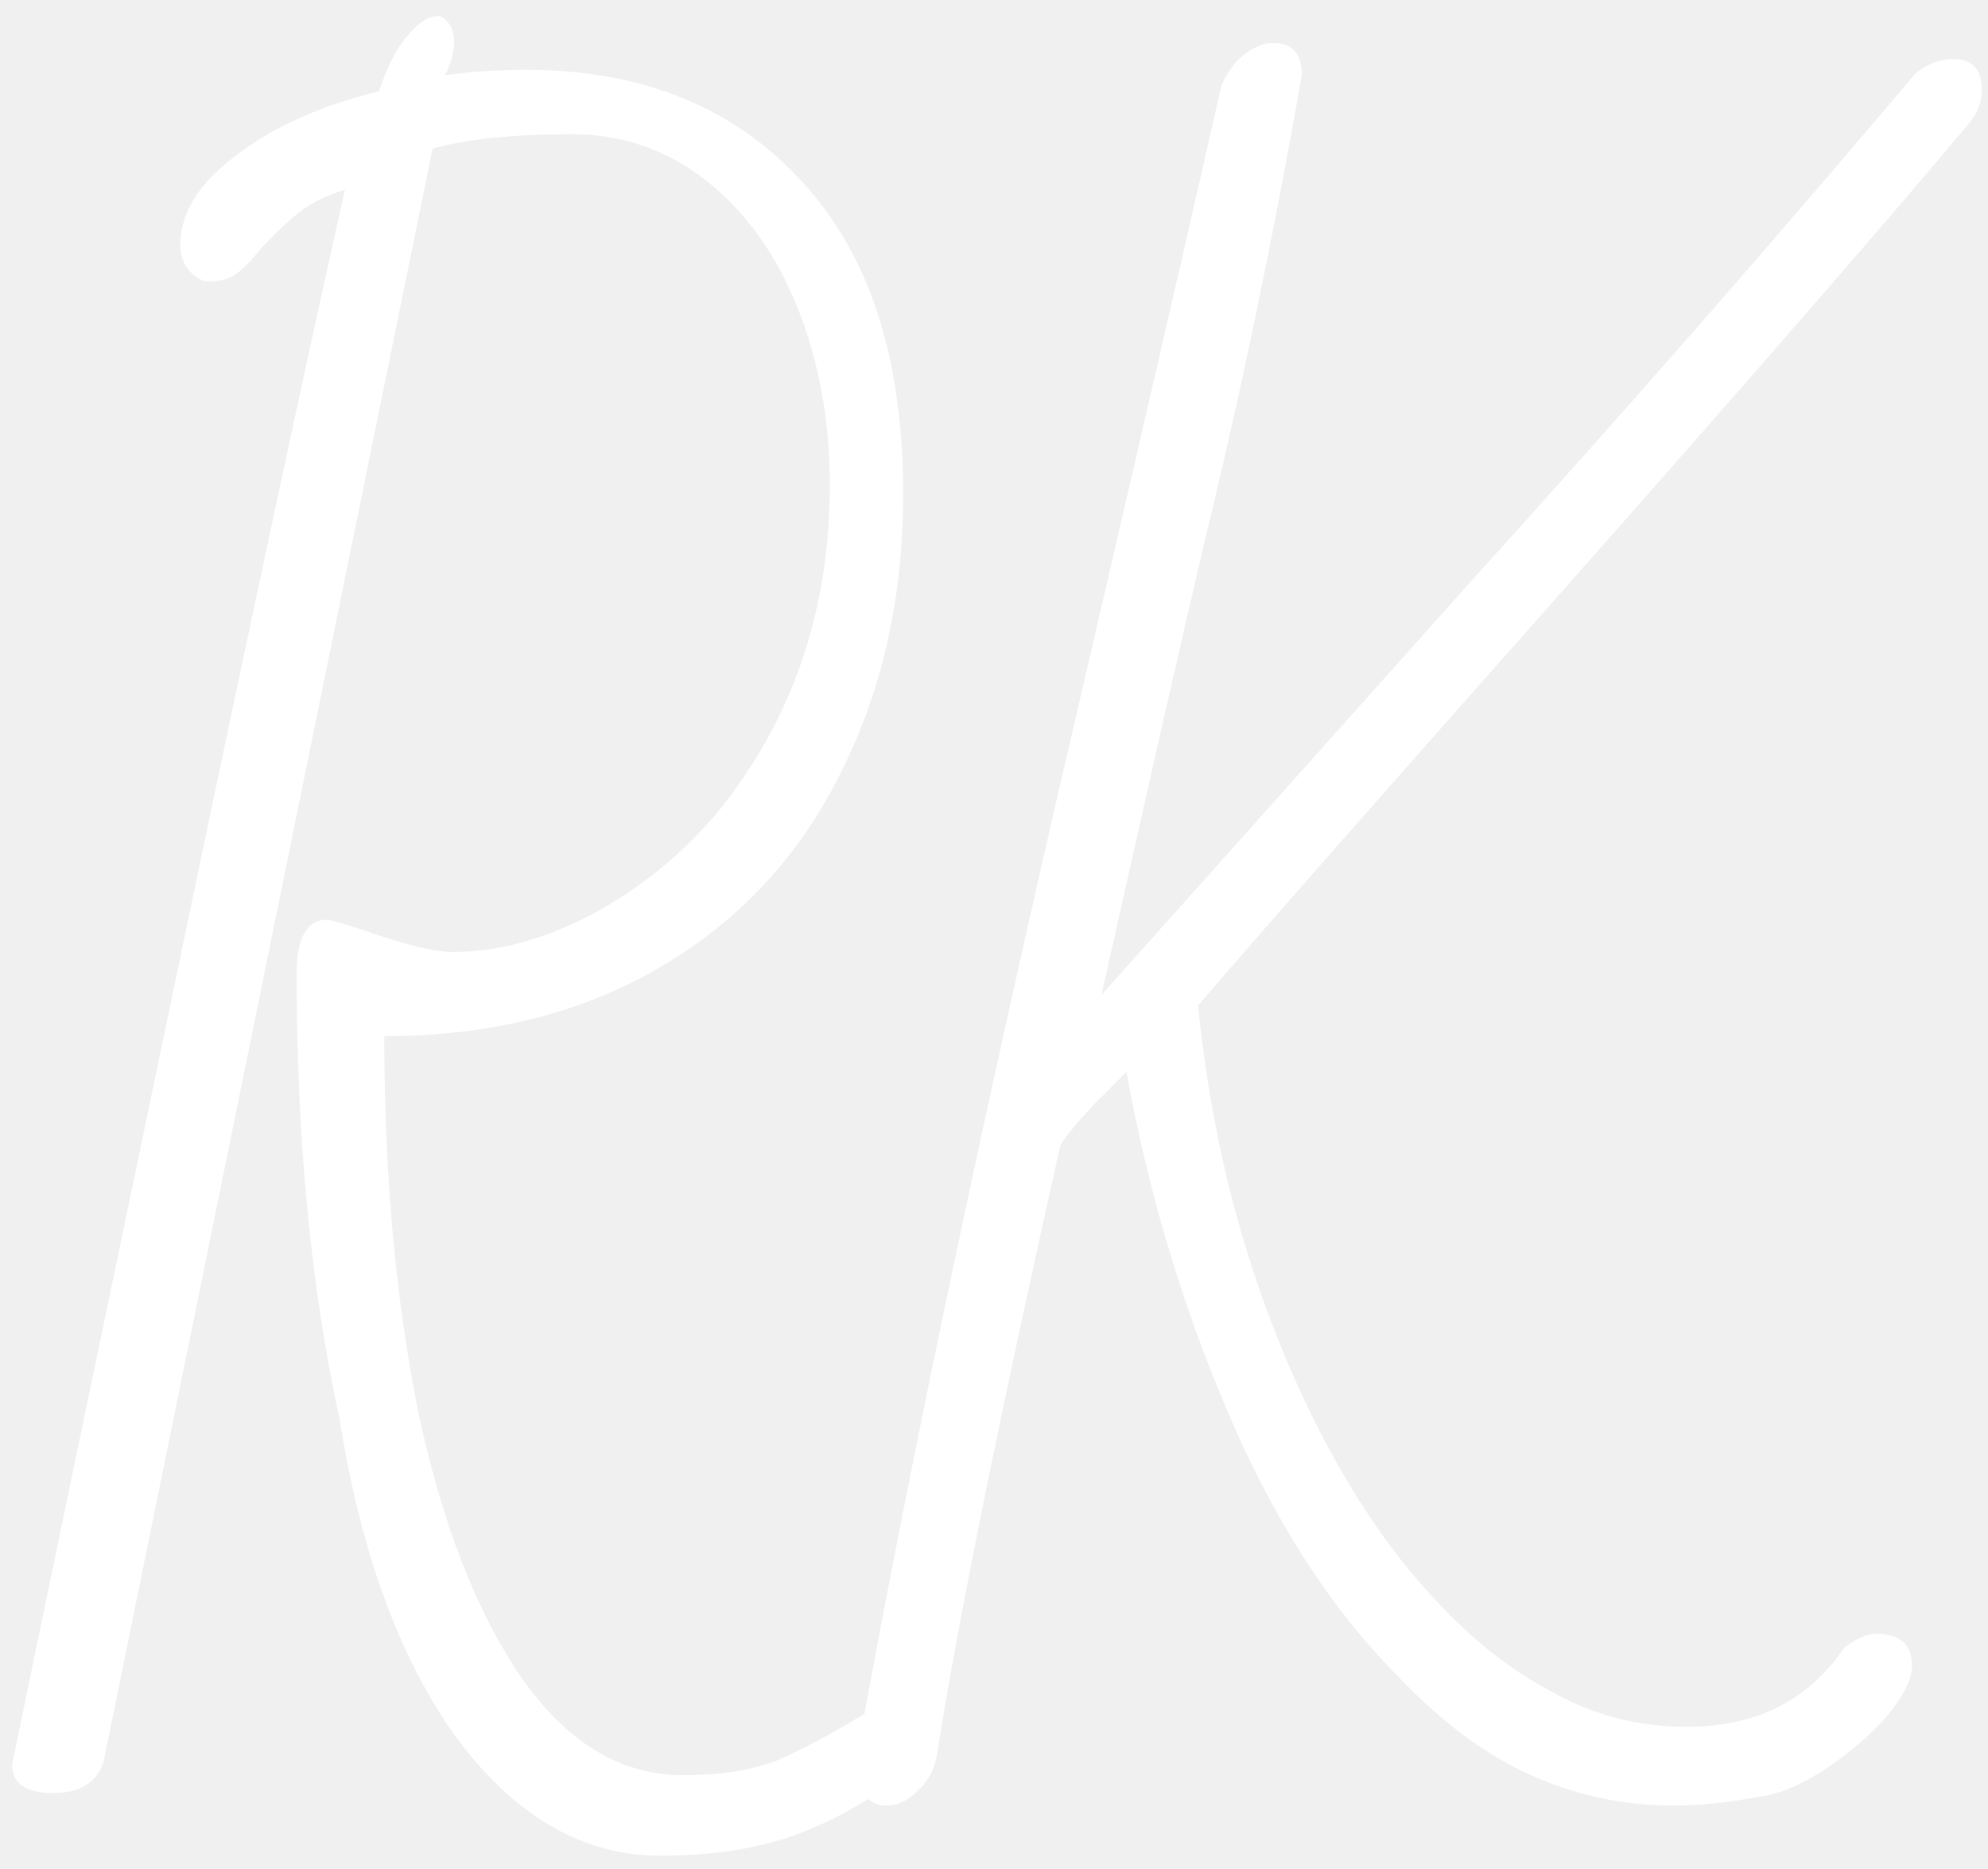
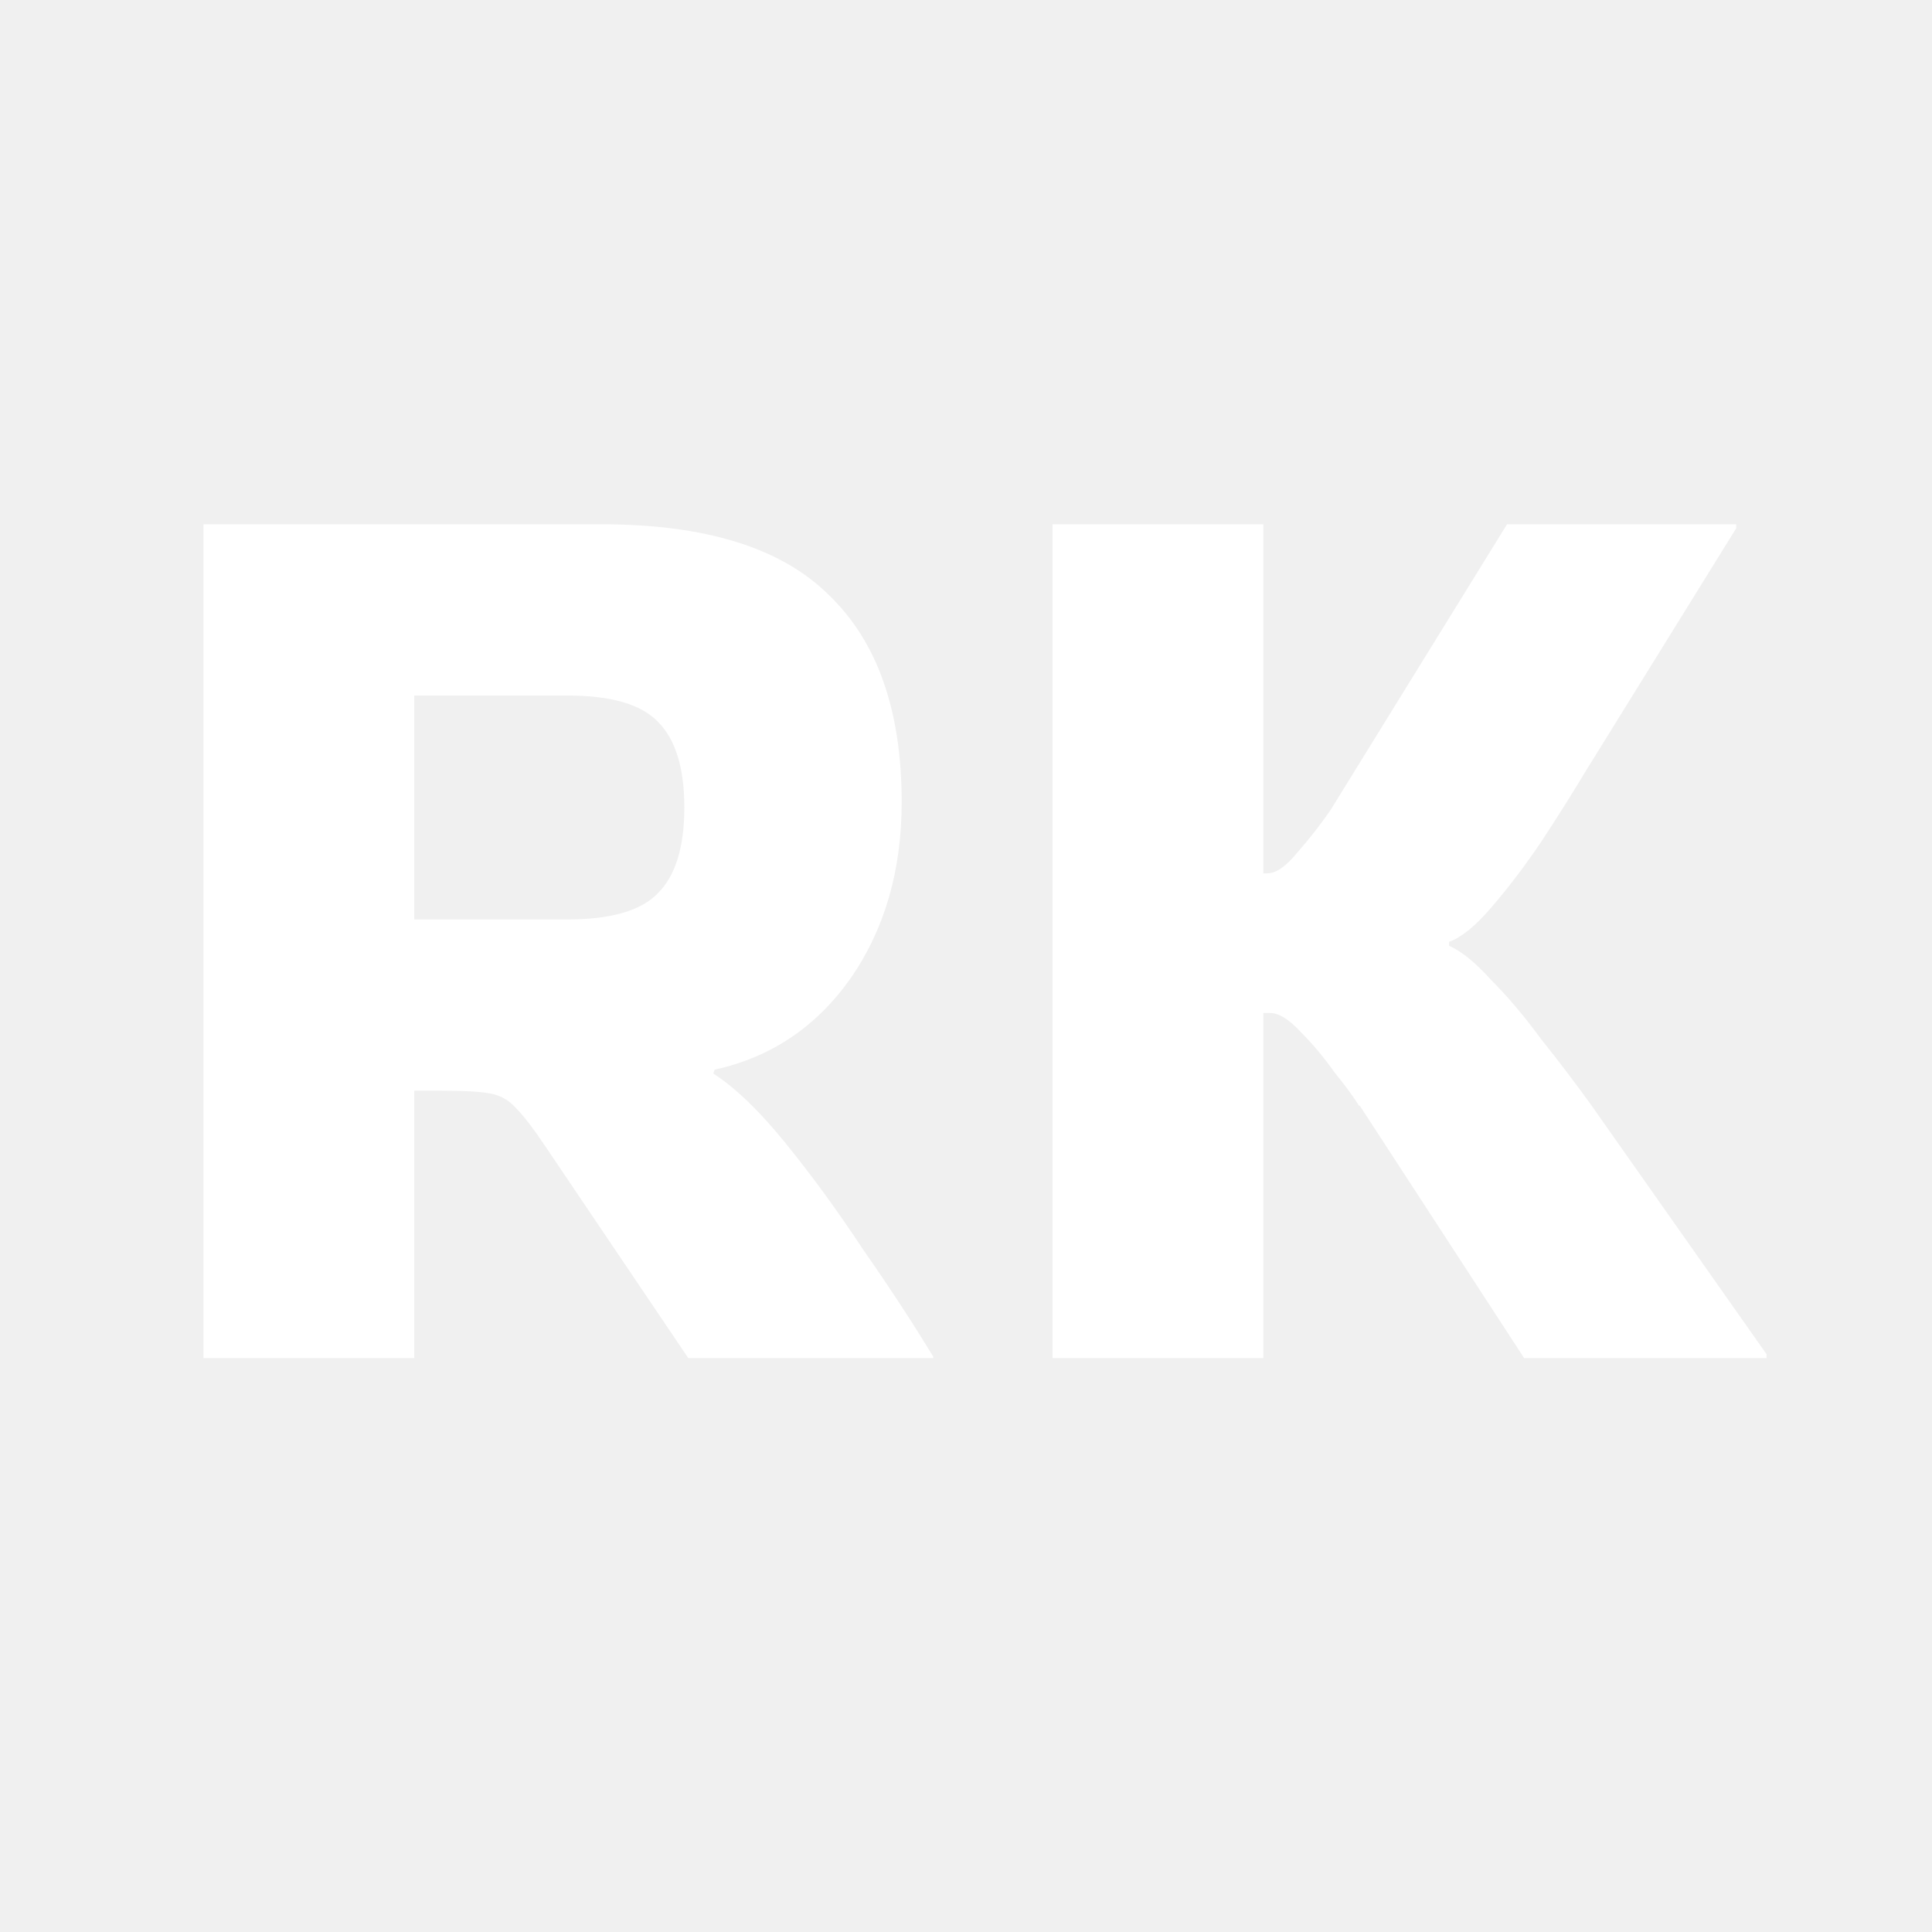
- <svg xmlns="http://www.w3.org/2000/svg" width="50" height="47" viewBox="0 0 50 47" fill="none">
-   <path d="M21.725 43.11C21.845 42.9 22.01 42.795 22.22 42.795C22.43 42.795 22.61 42.915 22.76 43.155C22.94 43.365 23.03 43.605 23.03 43.875C23.03 44.175 22.925 44.43 22.715 44.64C21.785 45.33 20.855 45.84 19.925 46.17C18.995 46.5 17.885 46.665 16.595 46.665C14.675 46.665 12.98 45.69 11.51 43.74C10.07 41.76 9.08 39.075 8.54 35.685C7.82 32.385 7.46 28.65 7.46 24.48C7.46 23.58 7.715 23.13 8.225 23.13C8.315 23.13 8.63 23.22 9.17 23.4C10.19 23.76 10.925 23.94 11.375 23.94C12.515 23.94 13.685 23.625 14.885 22.995C16.115 22.335 17.18 21.465 18.08 20.385C19.94 18.075 20.87 15.345 20.87 12.195C20.87 10.575 20.6 9.09 20.06 7.74C19.52 6.39 18.755 5.325 17.765 4.545C16.775 3.765 15.65 3.375 14.39 3.375C12.92 3.375 11.75 3.495 10.88 3.735L2.6 44.325C2.42 44.835 2 45.09 1.34 45.09C0.65 45.09 0.305 44.85 0.305 44.37C0.935 41.31 2.21 35.19 4.13 26.01C6.05 16.8 7.565 9.72 8.675 4.77C8.195 4.92 7.805 5.115 7.505 5.355C7.205 5.595 6.89 5.895 6.56 6.255C6.32 6.555 6.095 6.78 5.885 6.93C5.675 7.05 5.42 7.095 5.12 7.065C4.73 6.885 4.535 6.585 4.535 6.165C4.535 5.355 5 4.605 5.93 3.915C6.86 3.195 8.06 2.655 9.53 2.295C9.74 1.665 9.98 1.2 10.25 0.9C10.52 0.57 10.775 0.405 11.015 0.405C11.105 0.405 11.195 0.465 11.285 0.585C11.375 0.705 11.42 0.855 11.42 1.035C11.42 1.305 11.345 1.59 11.195 1.89C11.855 1.8 12.53 1.755 13.22 1.755C16.13 1.755 18.44 2.685 20.15 4.545C21.86 6.375 22.715 9 22.715 12.42C22.715 15.03 22.19 17.37 21.14 19.44C20.12 21.51 18.62 23.13 16.64 24.3C14.66 25.47 12.335 26.055 9.665 26.055C9.665 29.535 9.95 32.685 10.52 35.505C11.12 38.325 11.99 40.56 13.13 42.21C14.27 43.83 15.62 44.64 17.18 44.64C18.11 44.64 18.89 44.52 19.52 44.28C20.15 44.01 20.885 43.62 21.725 43.11ZM22.303 45.405C21.853 45.405 21.583 45.09 21.493 44.46C22.723 37.62 24.403 29.565 26.533 20.295C28.633 11.265 30.028 5.22 30.718 2.16C30.838 1.86 31.018 1.605 31.258 1.395C31.528 1.185 31.783 1.08 32.023 1.08C32.503 1.08 32.743 1.35 32.743 1.89C32.023 5.97 31.213 9.855 30.313 13.545C29.713 16.095 28.843 19.92 27.703 25.02L37.153 14.445C40.903 10.305 44.578 6.105 48.178 1.845C48.478 1.605 48.793 1.485 49.123 1.485C49.603 1.485 49.843 1.74 49.843 2.25C49.843 2.58 49.723 2.88 49.483 3.15C47.473 5.55 44.068 9.465 39.268 14.895C34.348 20.445 31.303 23.91 30.133 25.29C30.403 27.99 30.973 30.525 31.843 32.895C32.713 35.265 33.778 37.29 35.038 38.97C36.298 40.62 37.618 41.805 38.998 42.525C40.048 43.125 41.188 43.425 42.418 43.425C44.158 43.425 45.478 42.765 46.378 41.445C46.678 41.205 46.948 41.085 47.188 41.085C47.788 41.085 48.088 41.355 48.088 41.895C48.088 42.225 47.878 42.645 47.458 43.155C47.038 43.635 46.513 44.085 45.883 44.505C45.283 44.895 44.743 45.12 44.263 45.18C43.453 45.33 42.733 45.405 42.103 45.405C40.843 45.405 39.643 45.15 38.503 44.64C37.363 44.13 36.253 43.305 35.173 42.165C33.493 40.485 32.068 38.28 30.898 35.55C29.728 32.82 28.873 29.955 28.333 26.955C28.183 27.105 27.898 27.39 27.478 27.81C27.088 28.23 26.818 28.56 26.668 28.8C25.108 35.76 24.073 40.875 23.563 44.145C23.503 44.505 23.338 44.805 23.068 45.045C22.828 45.285 22.573 45.405 22.303 45.405Z" fill="white" />
+ <svg xmlns="http://www.w3.org/2000/svg" width="110" height="110" viewBox="0 0 110 110" fill="none">
+   <path d="M23.588 77.325H11.588V29.85H34.238C40.188 29.85 44.513 31.2 47.213 33.9C49.963 36.55 51.338 40.475 51.338 45.675C51.338 49.575 50.363 52.925 48.413 55.725C46.463 58.475 43.888 60.2 40.688 60.9L40.613 61.125C41.863 61.925 43.238 63.25 44.738 65.1C46.238 66.95 47.713 68.975 49.163 71.175C50.663 73.325 51.988 75.35 53.138 77.25V77.325H39.188L31.088 65.325C30.388 64.275 29.813 63.525 29.363 63.075C28.963 62.625 28.463 62.35 27.863 62.25C27.313 62.15 26.413 62.1 25.163 62.1H23.588V77.325ZM32.288 39.6H23.588V52.35H32.288C34.788 52.35 36.513 51.85 37.463 50.85C38.463 49.85 38.963 48.225 38.963 45.975C38.963 43.725 38.463 42.1 37.463 41.1C36.513 40.1 34.788 39.6 32.288 39.6ZM71.928 77.325H59.928V29.85H71.928V49.725C72.028 49.725 72.103 49.725 72.153 49.725C72.653 49.725 73.228 49.325 73.878 48.525C74.578 47.725 75.203 46.925 75.753 46.125L85.803 29.85H98.853V30.075L90.303 43.875C89.553 45.125 88.703 46.475 87.753 47.925C86.803 49.325 85.853 50.575 84.903 51.675C84.003 52.725 83.203 53.375 82.503 53.625V53.85C83.203 54.15 84.003 54.8 84.903 55.8C85.853 56.75 86.803 57.875 87.753 59.175C88.753 60.425 89.703 61.675 90.603 62.925L100.578 77.1V77.325H86.778L77.403 62.925V63C77.103 62.5 76.628 61.85 75.978 61.05C75.378 60.2 74.728 59.425 74.028 58.725C73.378 58.025 72.803 57.675 72.303 57.675C72.203 57.675 72.128 57.675 72.078 57.675C72.028 57.675 71.978 57.675 71.928 57.675V77.325Z" fill="white" />
</svg>
